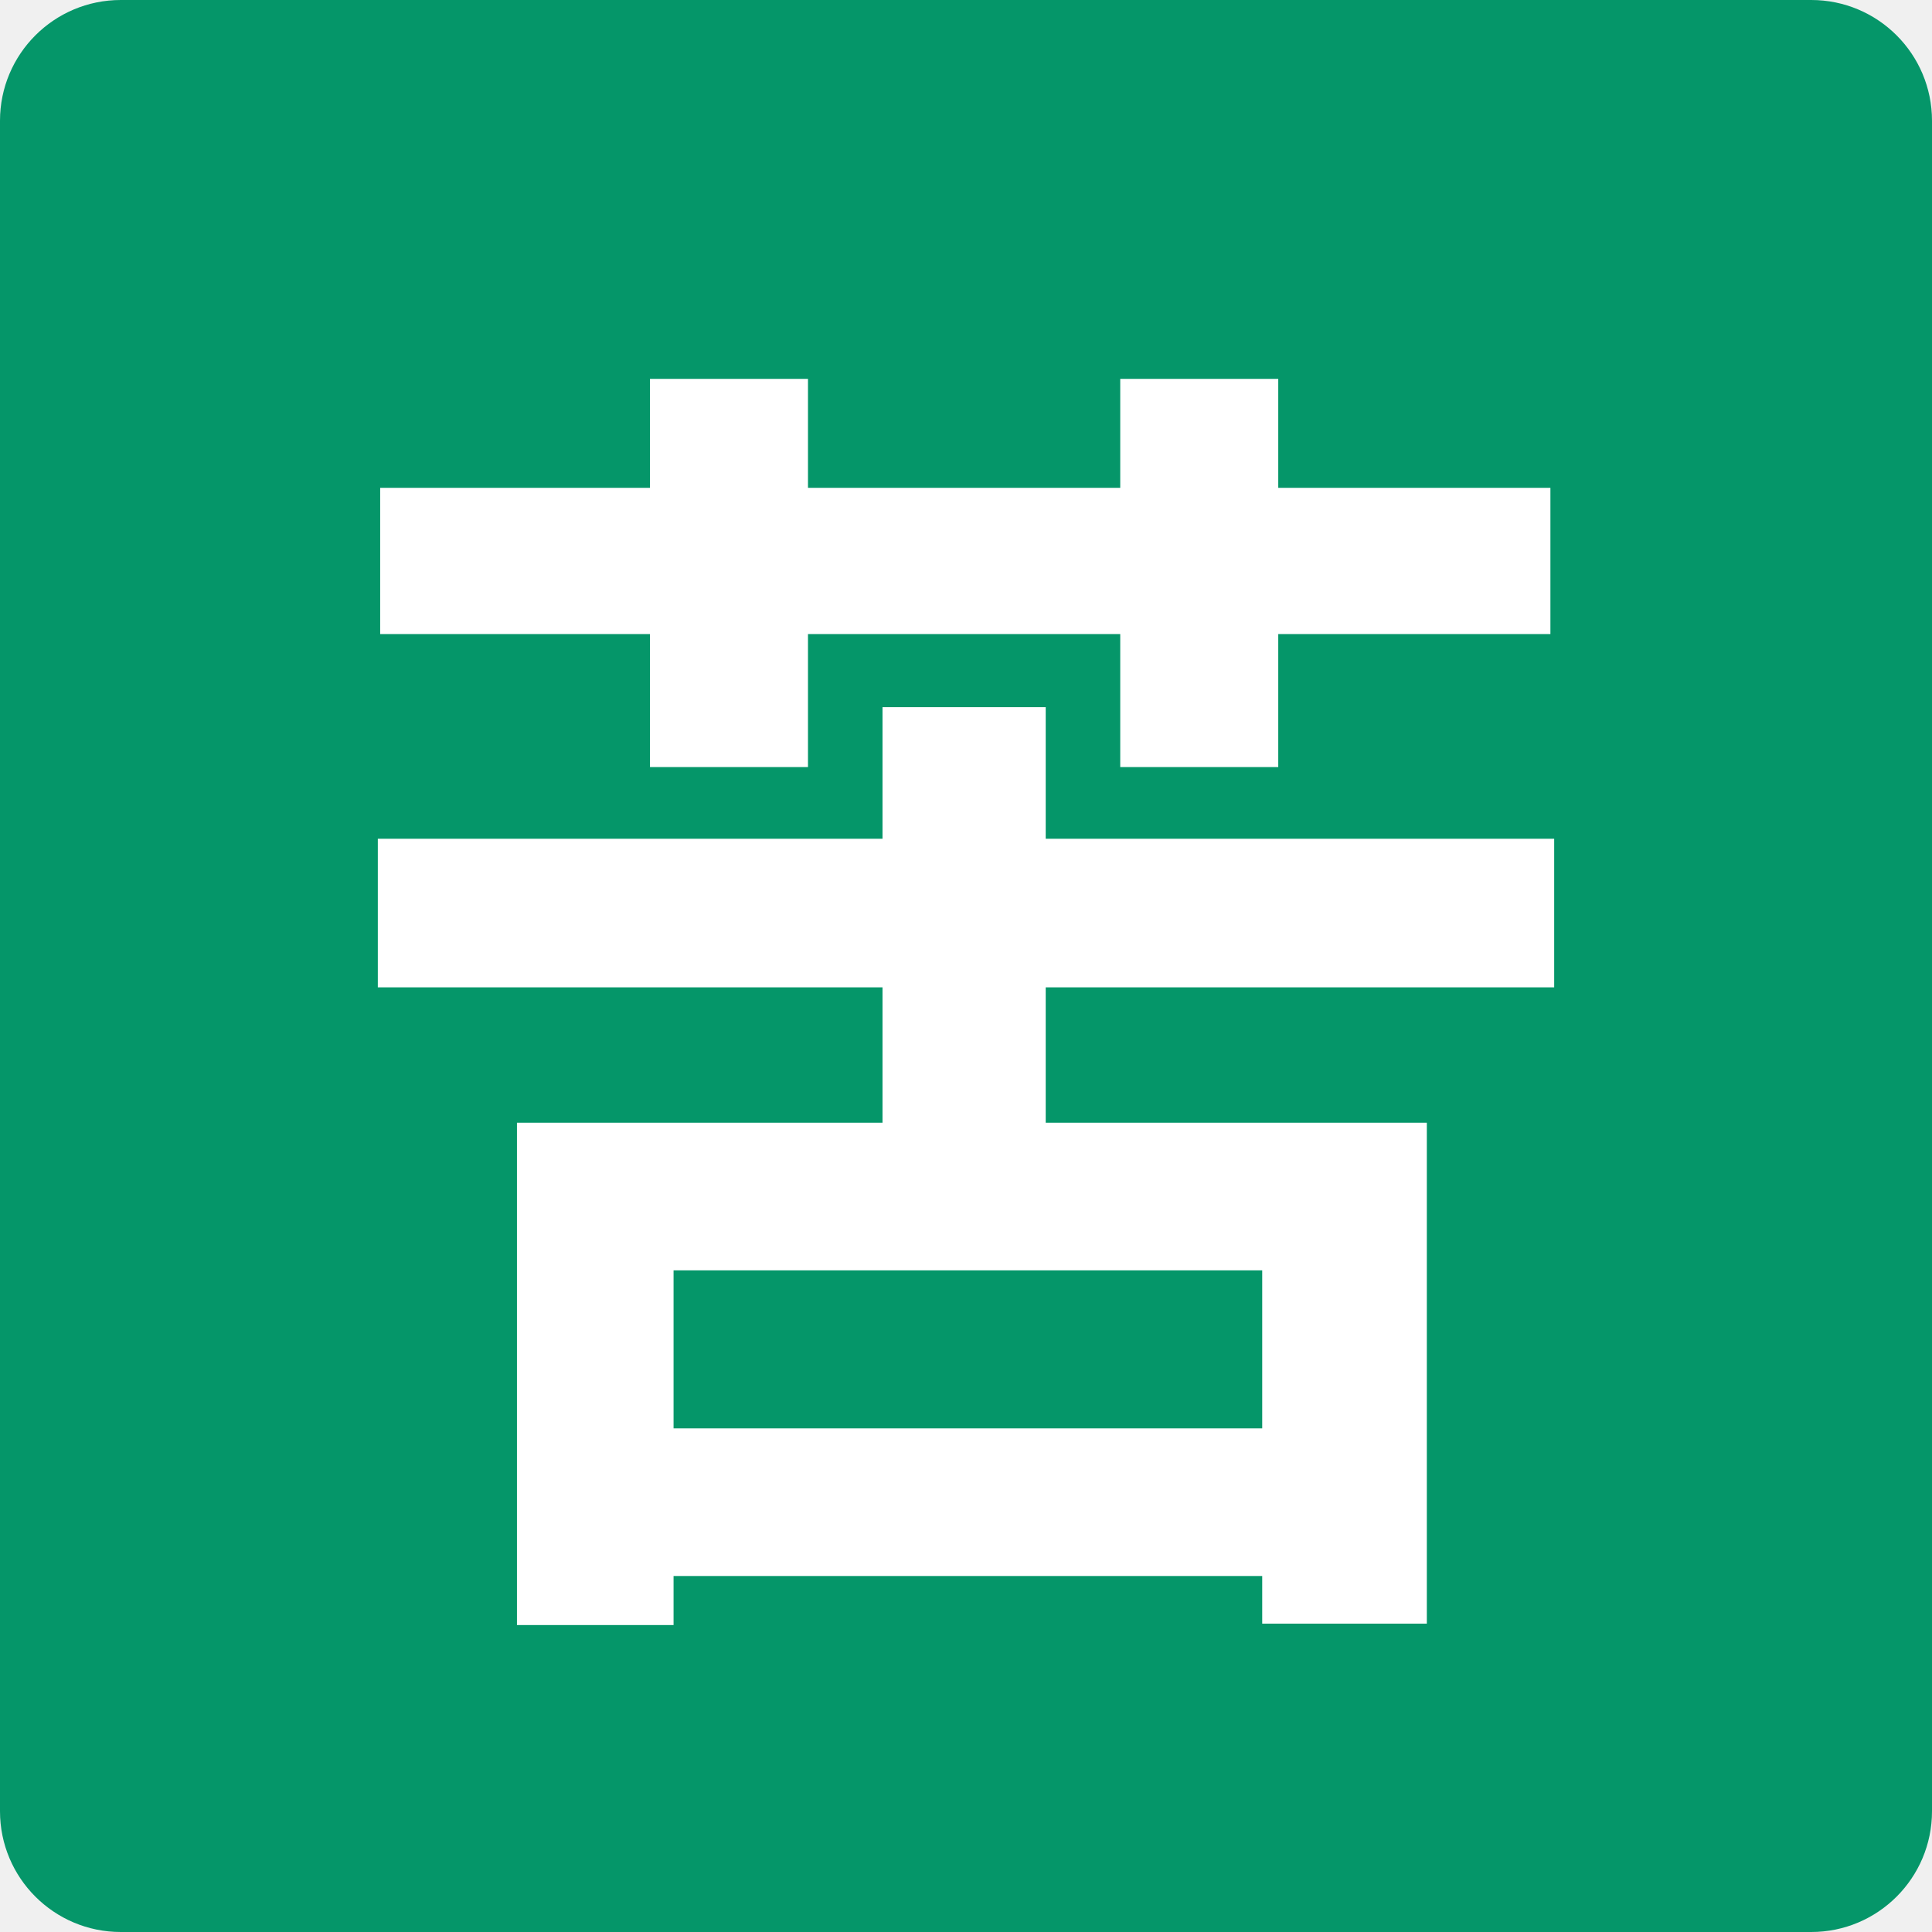
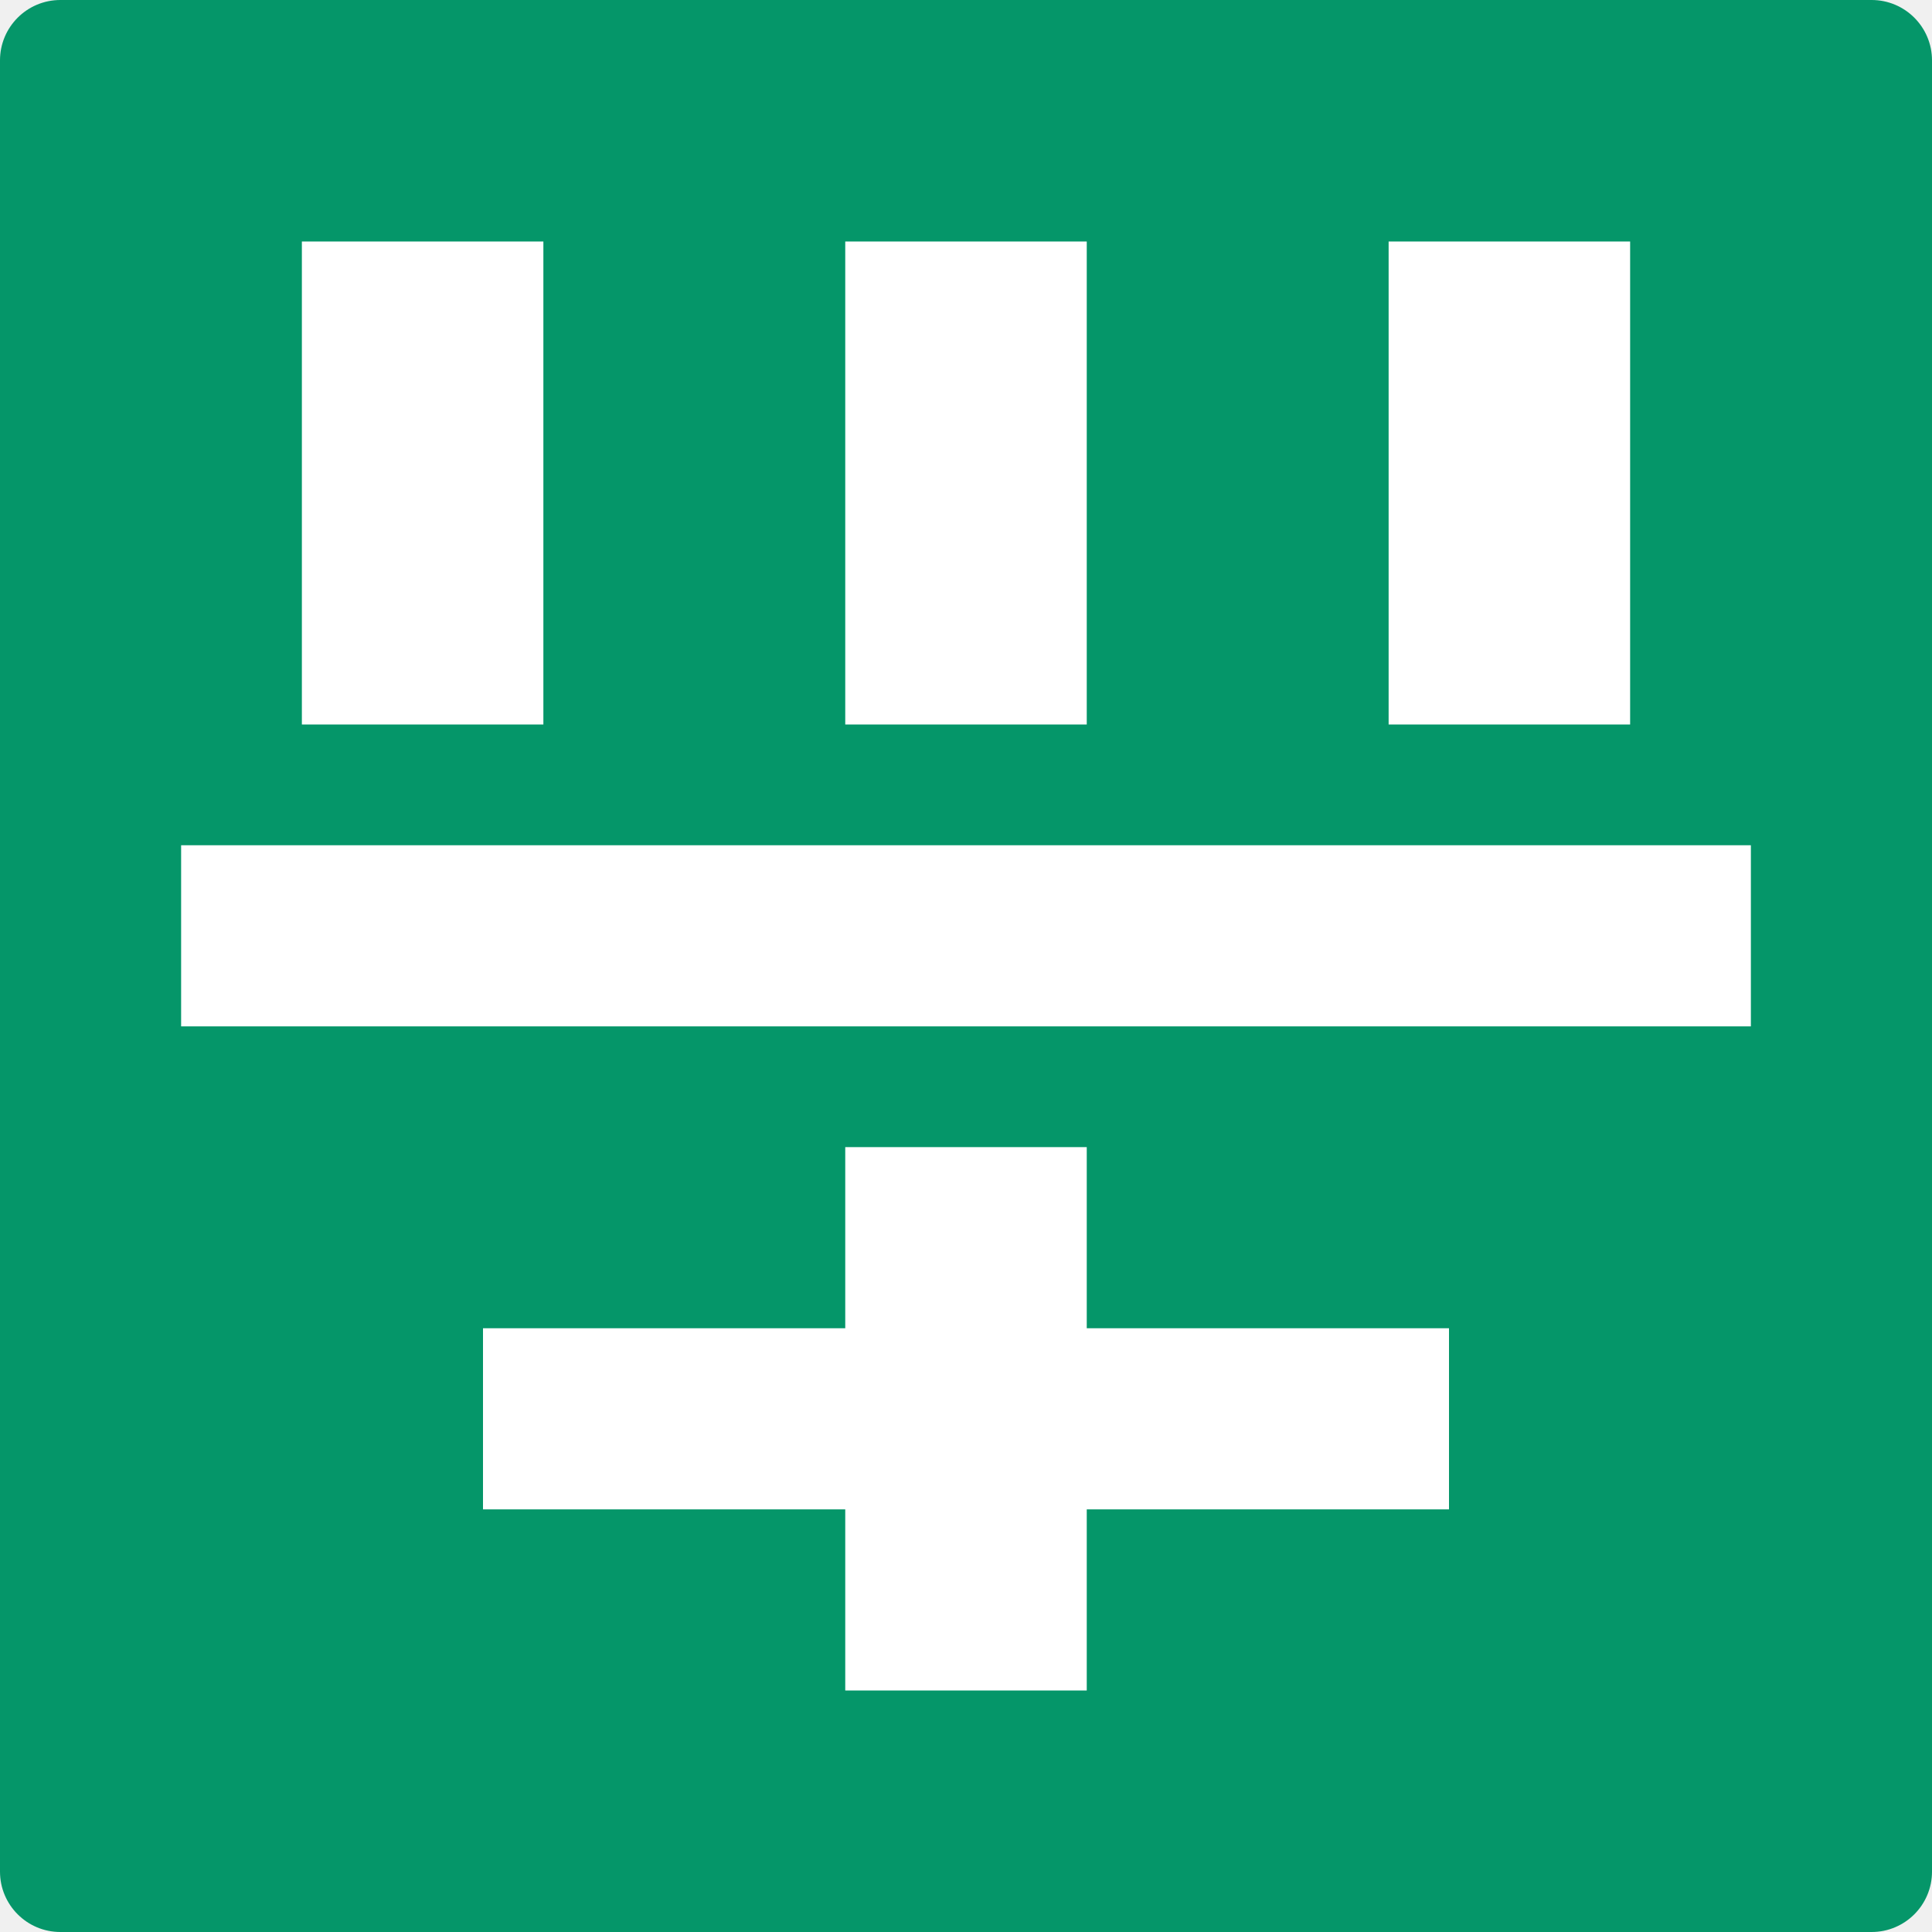
<svg xmlns="http://www.w3.org/2000/svg" viewBox="0 0 64 64">
-   <rect width="64" height="64" rx="4" fill="#059669" />
-   <text x="50%" y="54%" dominant-baseline="middle" text-anchor="middle" font-family="'Shippori Mincho','Noto Serif JP','Hiragino Mincho ProN','Yu Mincho',serif" font-size="44" font-weight="700" fill="#ffffff">苦</text>
+   <rect width="64" height="64" rx="2" fill="#059669" />
+   <g fill="#ffffff">
+     <rect x="10" y="8" width="8" height="16" />
+     <rect x="28" y="8" width="8" height="16" />
+     <rect x="46" y="8" width="8" height="16" />
+     <rect x="6" y="28" width="52" height="6" />
+     <rect x="28" y="38" width="8" height="18" />
+     <rect x="16" y="44" width="32" height="6" />
+   </g>
</svg>
